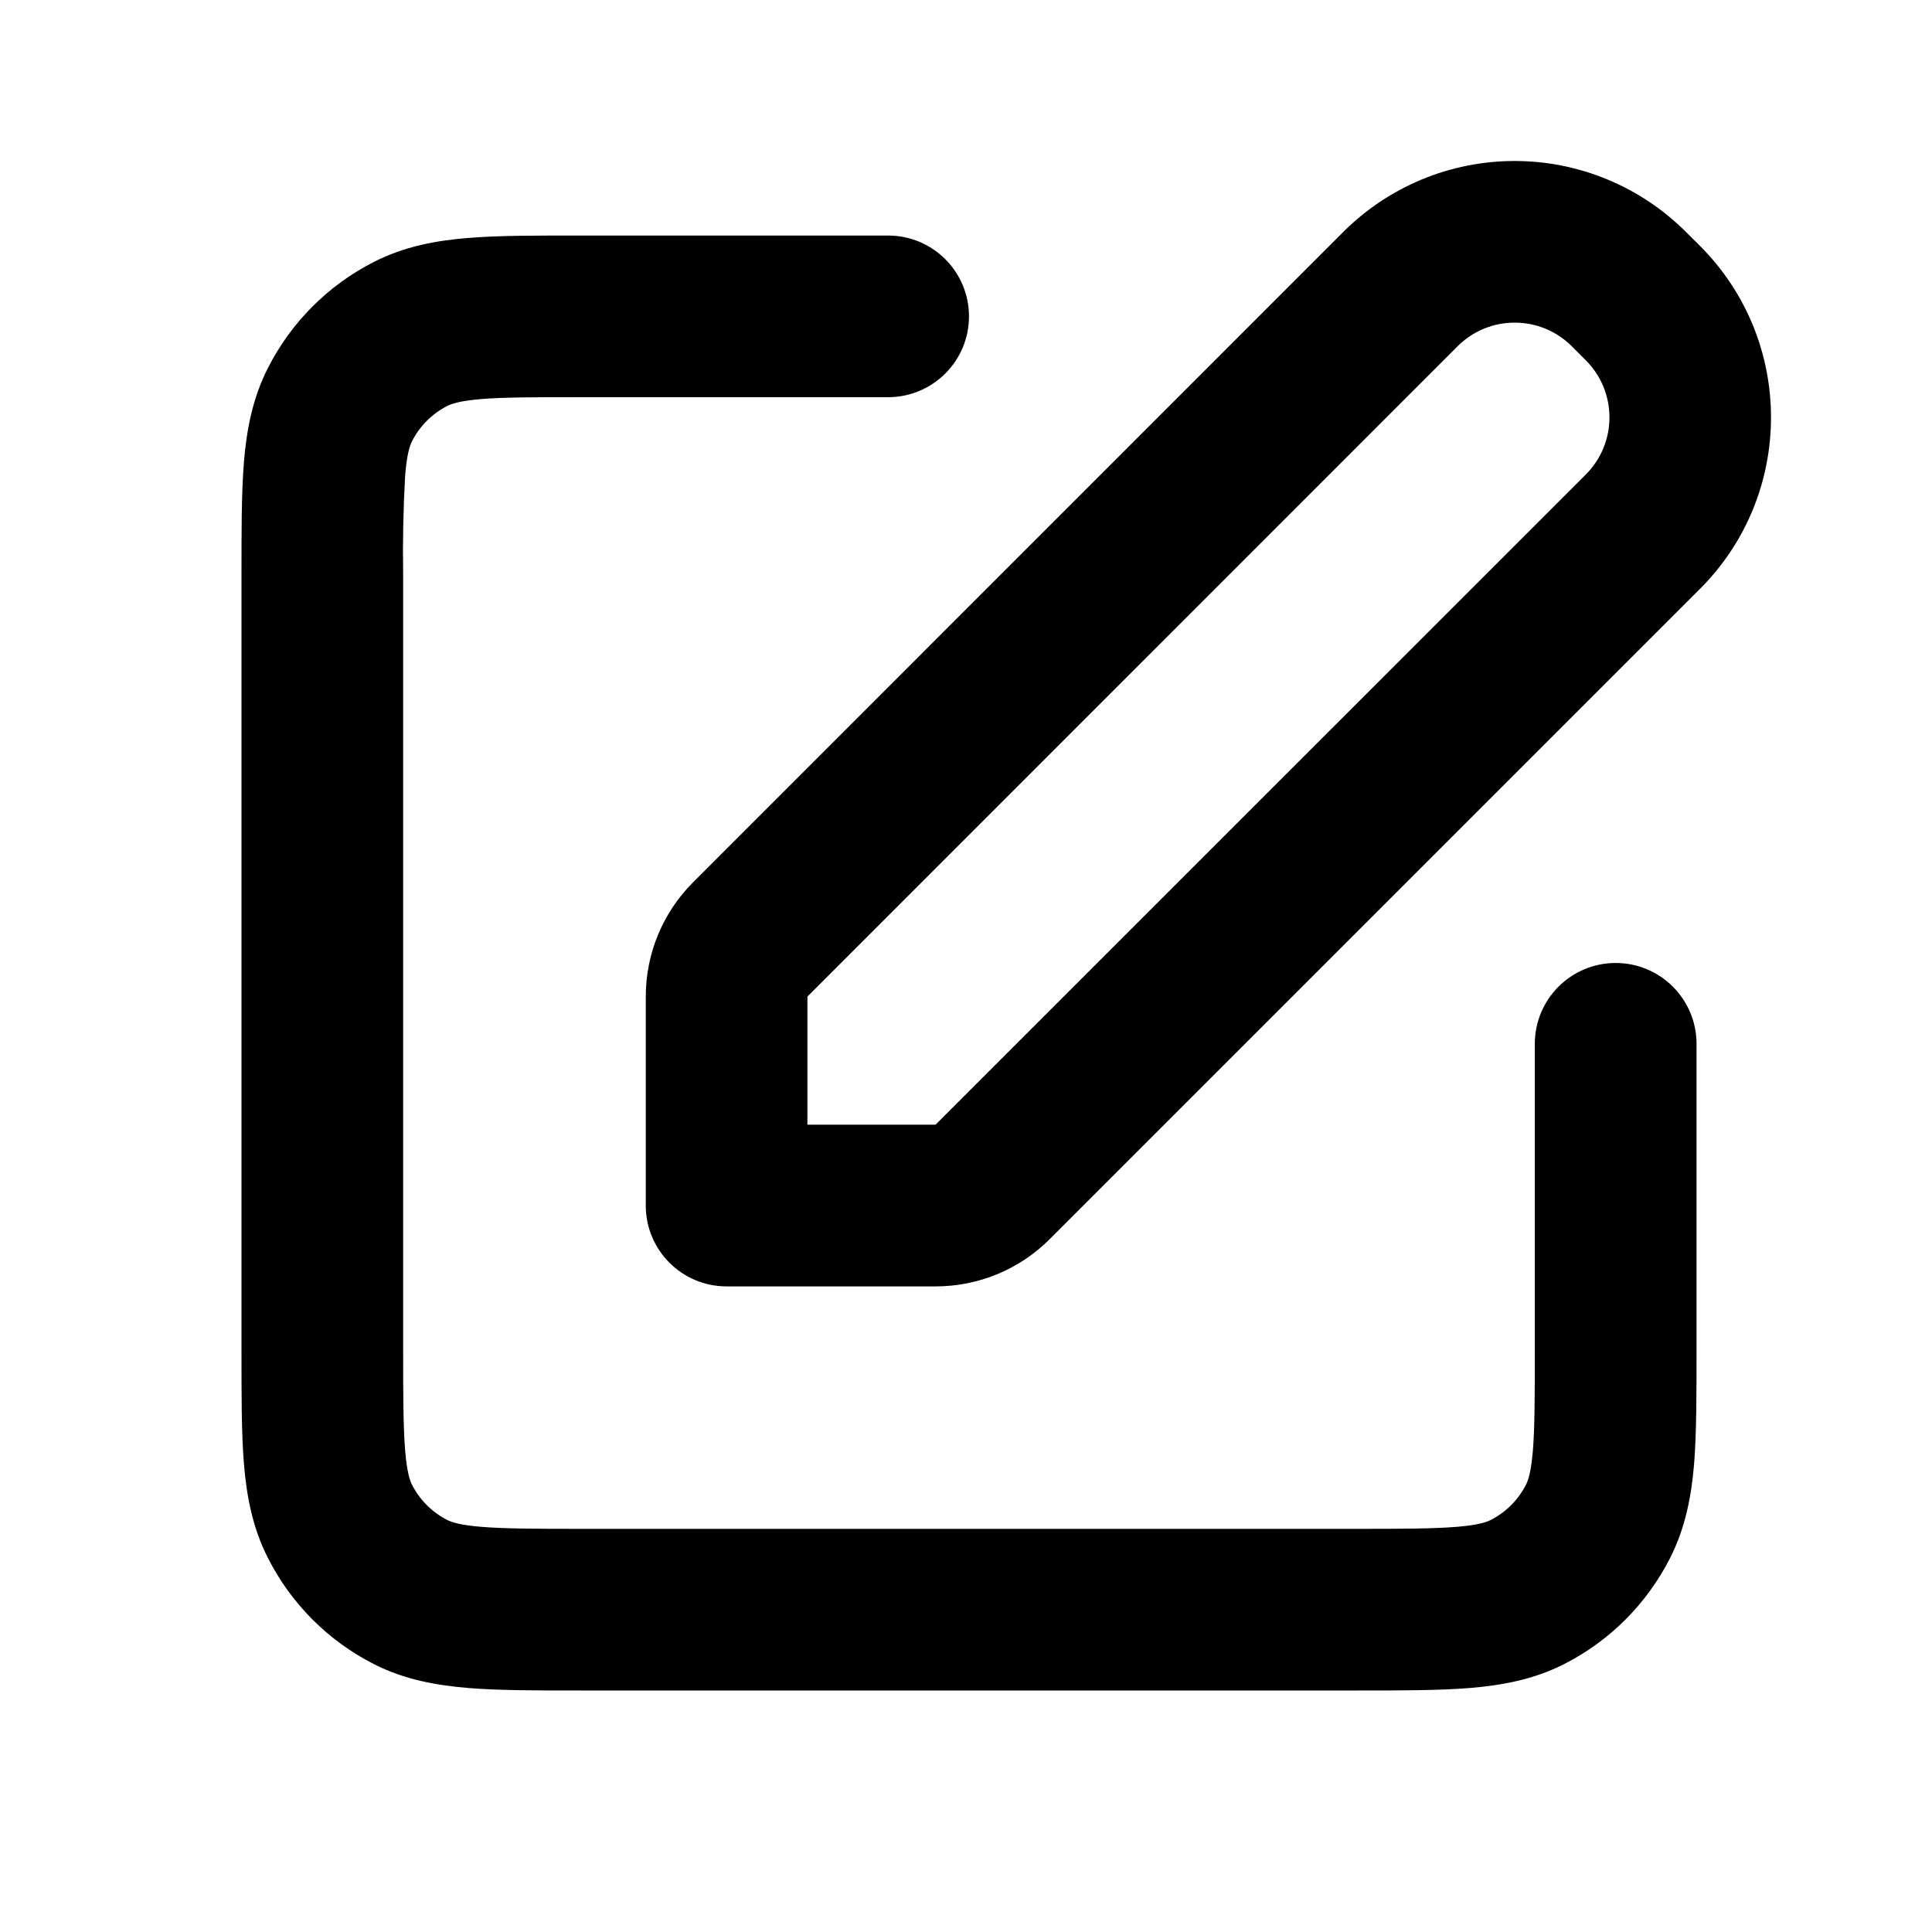
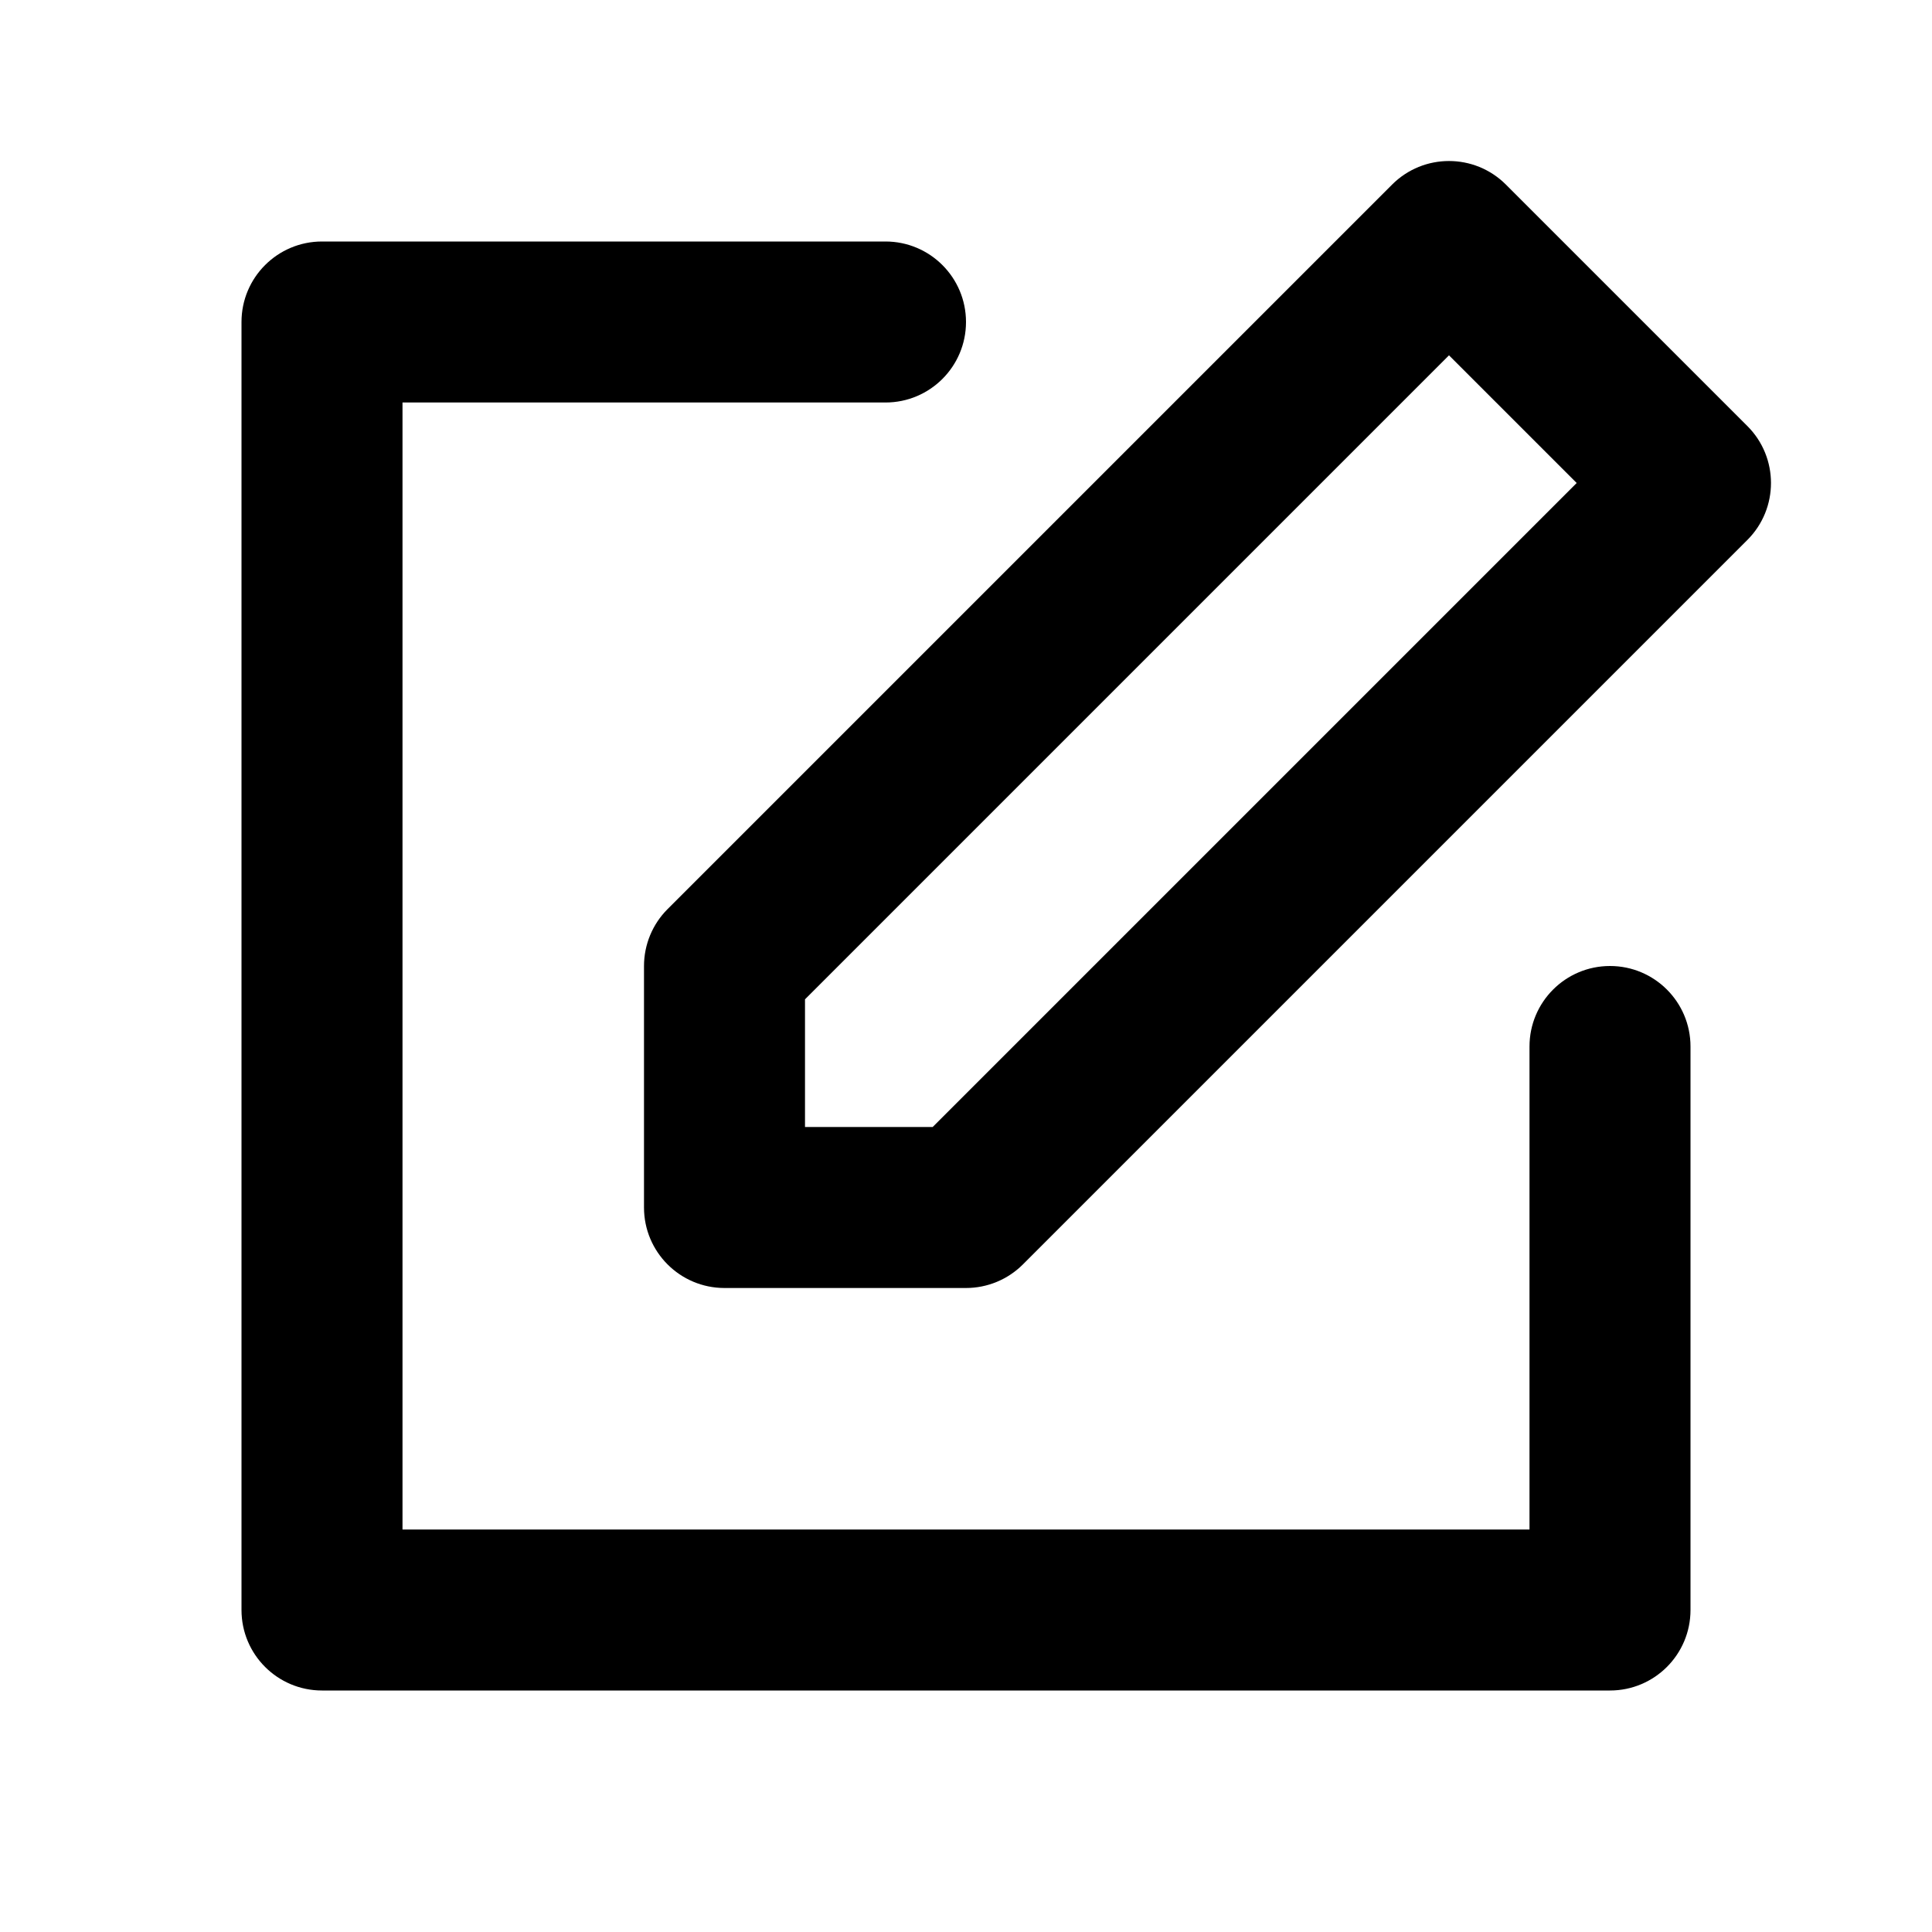
<svg xmlns="http://www.w3.org/2000/svg" fill="none" viewBox="0 0 24 24">
-   <path fill="#000" d="M3 16.782v-9.64c0-.546-.001-1.015.03-1.4.033-.397.105-.792.299-1.172a3 3 0 0 1 1.315-1.316c.38-.194.775-.266 1.172-.298.386-.032.856-.03 1.402-.03h3.815a1.004 1.004 0 1 1 0 2.008H7.218c-.58 0-.953 0-1.238.023-.273.023-.374.06-.424.086a1 1 0 0 0-.438.439c-.025.05-.063.15-.085.424a17 17 0 0 0-.025 1.236v9.64c0 .58.002.953.025 1.238.022.272.06.374.085.424.096.188.25.342.438.438.05.025.151.063.424.085.285.023.659.025 1.238.025h9.639c.579 0 .953-.002 1.238-.025.272-.022.373-.06.423-.085.189-.096.342-.25.438-.438.026-.05.063-.152.086-.424.023-.285.024-.659.024-1.238v-3.815a1.004 1.004 0 1 1 2.009 0v3.815c0 .546 0 1.016-.03 1.4-.033.398-.106.793-.299 1.173a3 3 0 0 1-1.316 1.317c-.38.193-.775.264-1.172.297-.385.031-.855.031-1.401.031h-9.64c-.545 0-1.015 0-1.4-.031-.398-.033-.793-.104-1.173-.297a3 3 0 0 1-1.315-1.317c-.194-.38-.266-.775-.299-1.172-.031-.385-.03-.855-.03-1.4m13.685-13.9a3.01 3.01 0 0 1 4.26 0l.173.172a3.013 3.013 0 0 1 0 4.26l-8.077 8.077a2 2 0 0 1-1.42.588H9.026c-.555 0-1.004-.45-1.004-1.004V12.38c0-.533.211-1.044.588-1.42zM10.03 13.971h1.592l8.077-8.076a1.004 1.004 0 0 0 0-1.42l-.173-.173a1.004 1.004 0 0 0-1.42 0L10.03 12.38z" />
+   <path fill="#000" fill-rule="evenodd" d="M17.293 2.293a1 1 0 0 1 1.414 0l3 3a1 1 0 0 1 0 1.414l-9 9A1 1 0 0 1 12 16H9a1 1 0 0 1-1-1v-3a1 1 0 0 1 .293-.707l9-9ZM10 12.414V14h1.586l8-8L18 4.414l-8 8ZM3 4a1 1 0 0 1 1-1h7a1 1 0 1 1 0 2H5v14h14v-6a1 1 0 1 1 2 0v7a1 1 0 0 1-1 1H4a1 1 0 0 1-1-1V4Z" clip-rule="evenodd" />
</svg>
